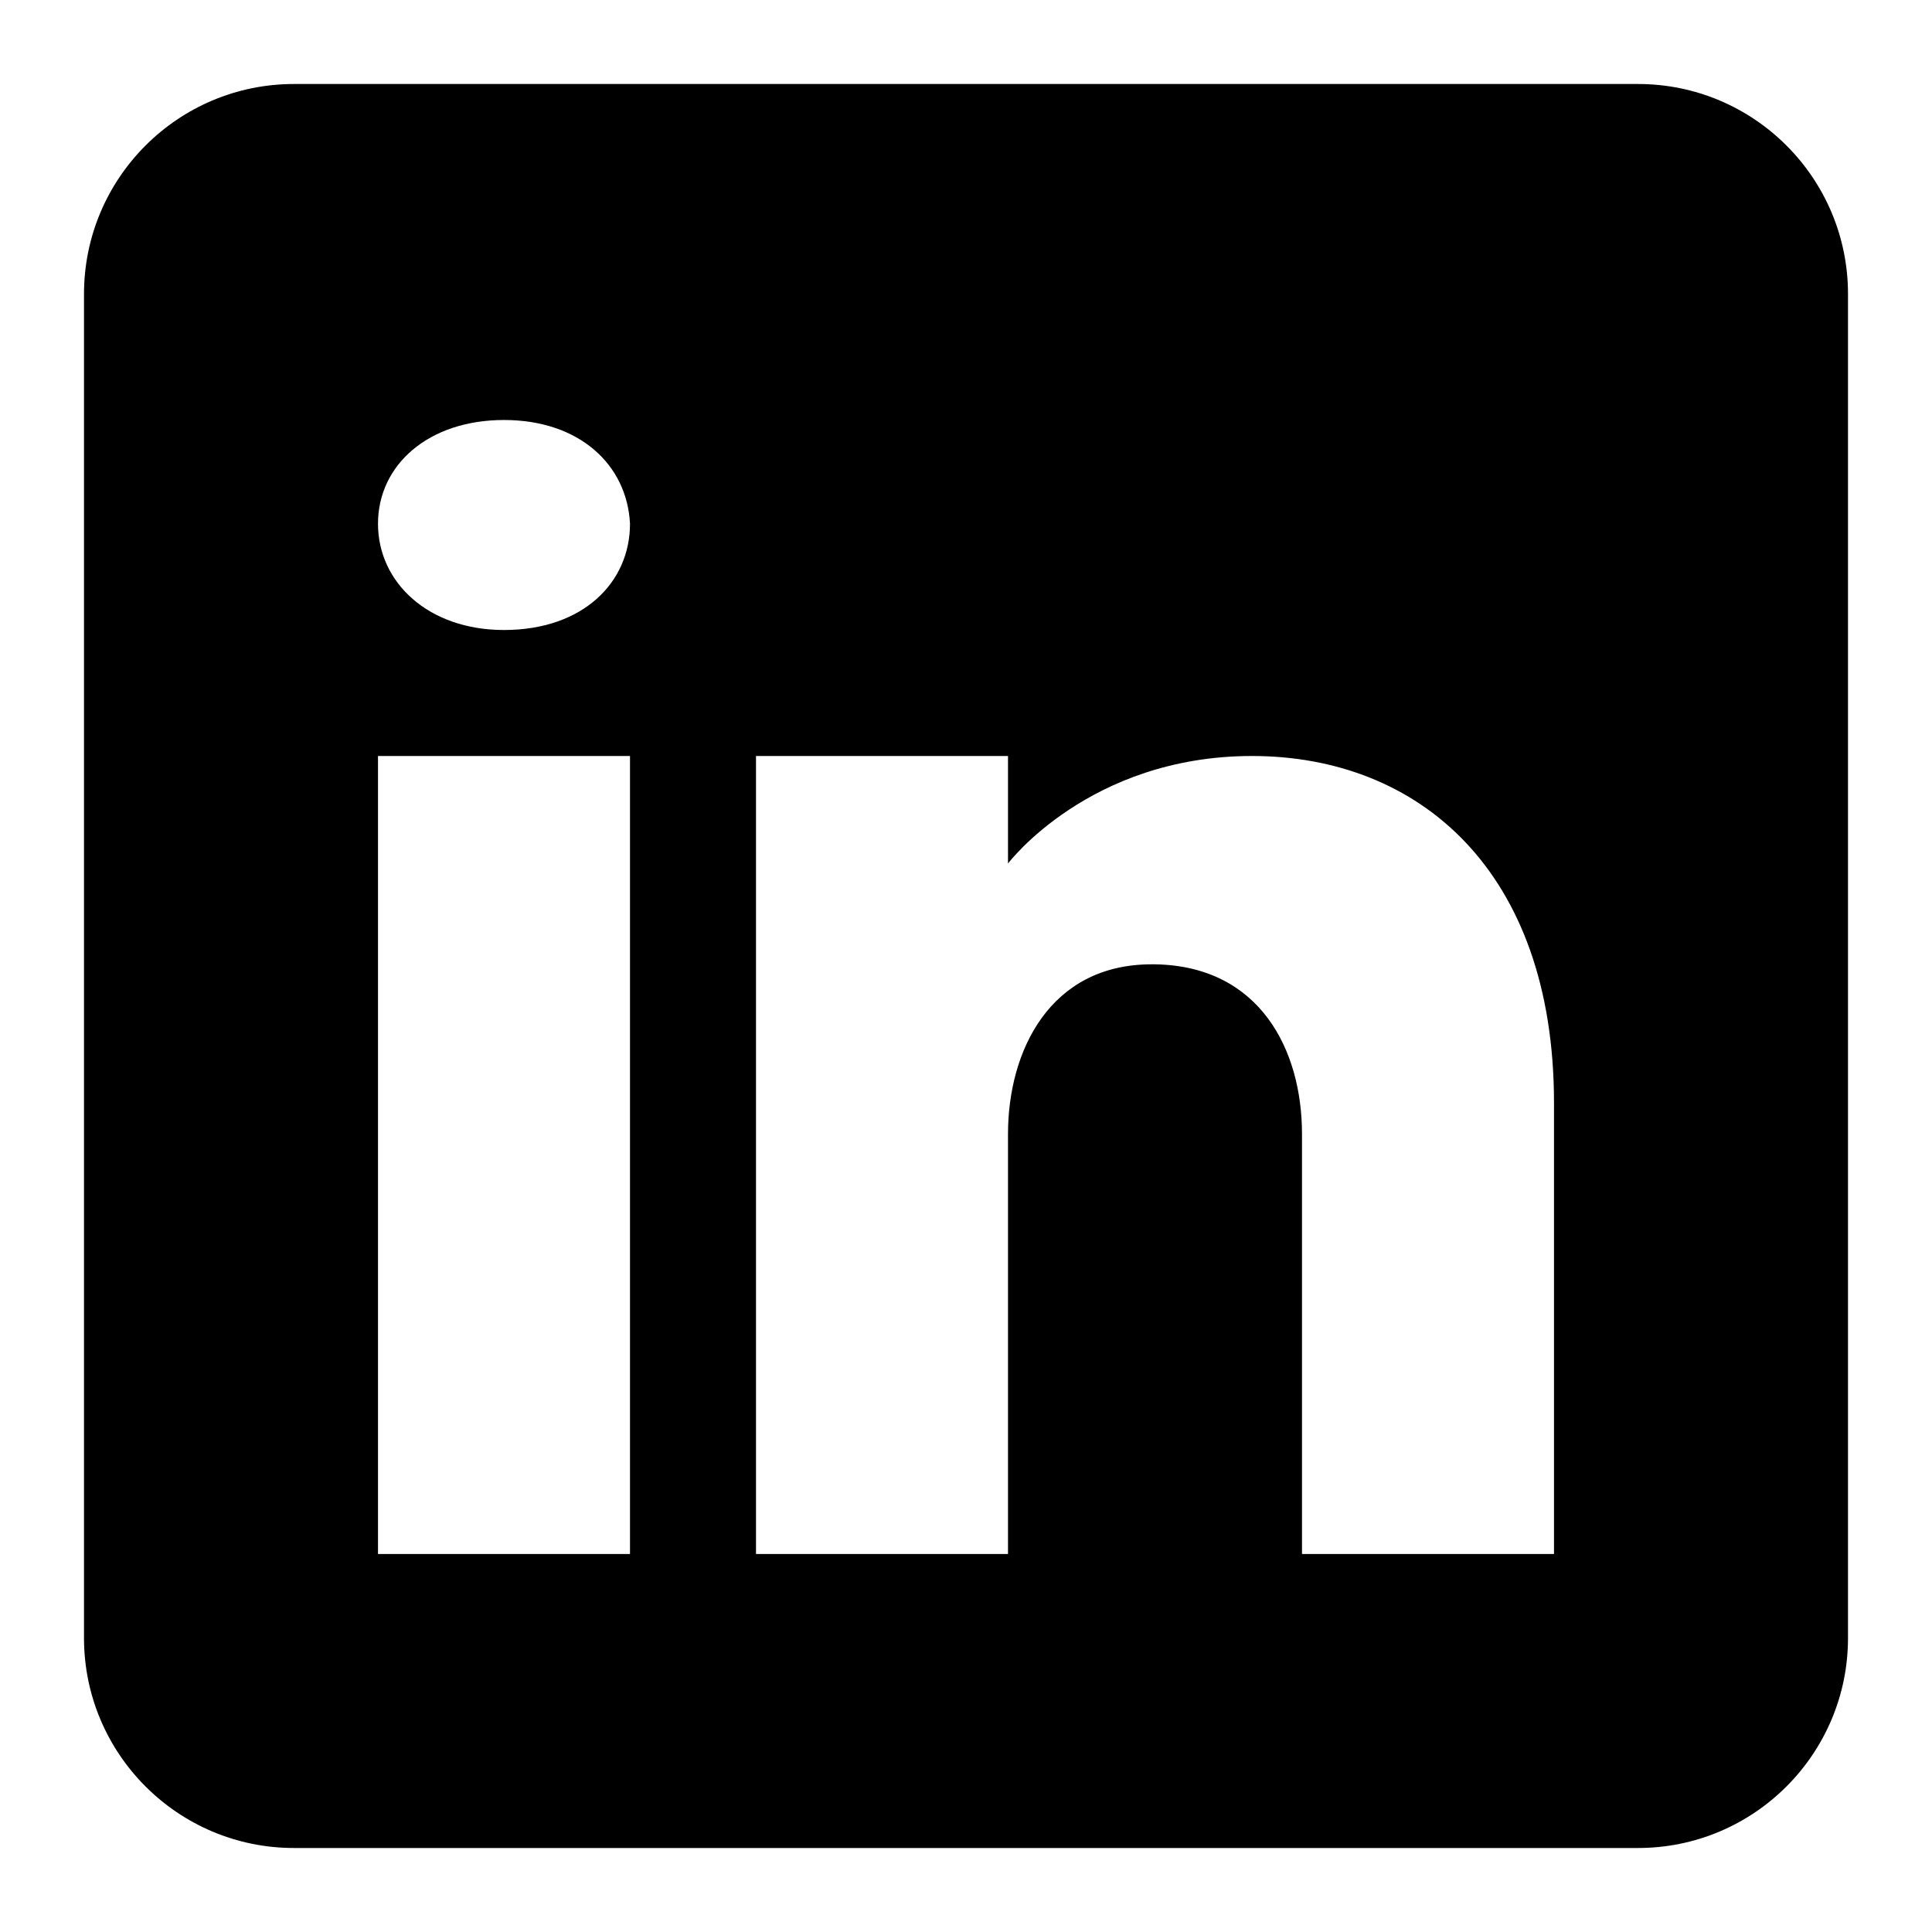
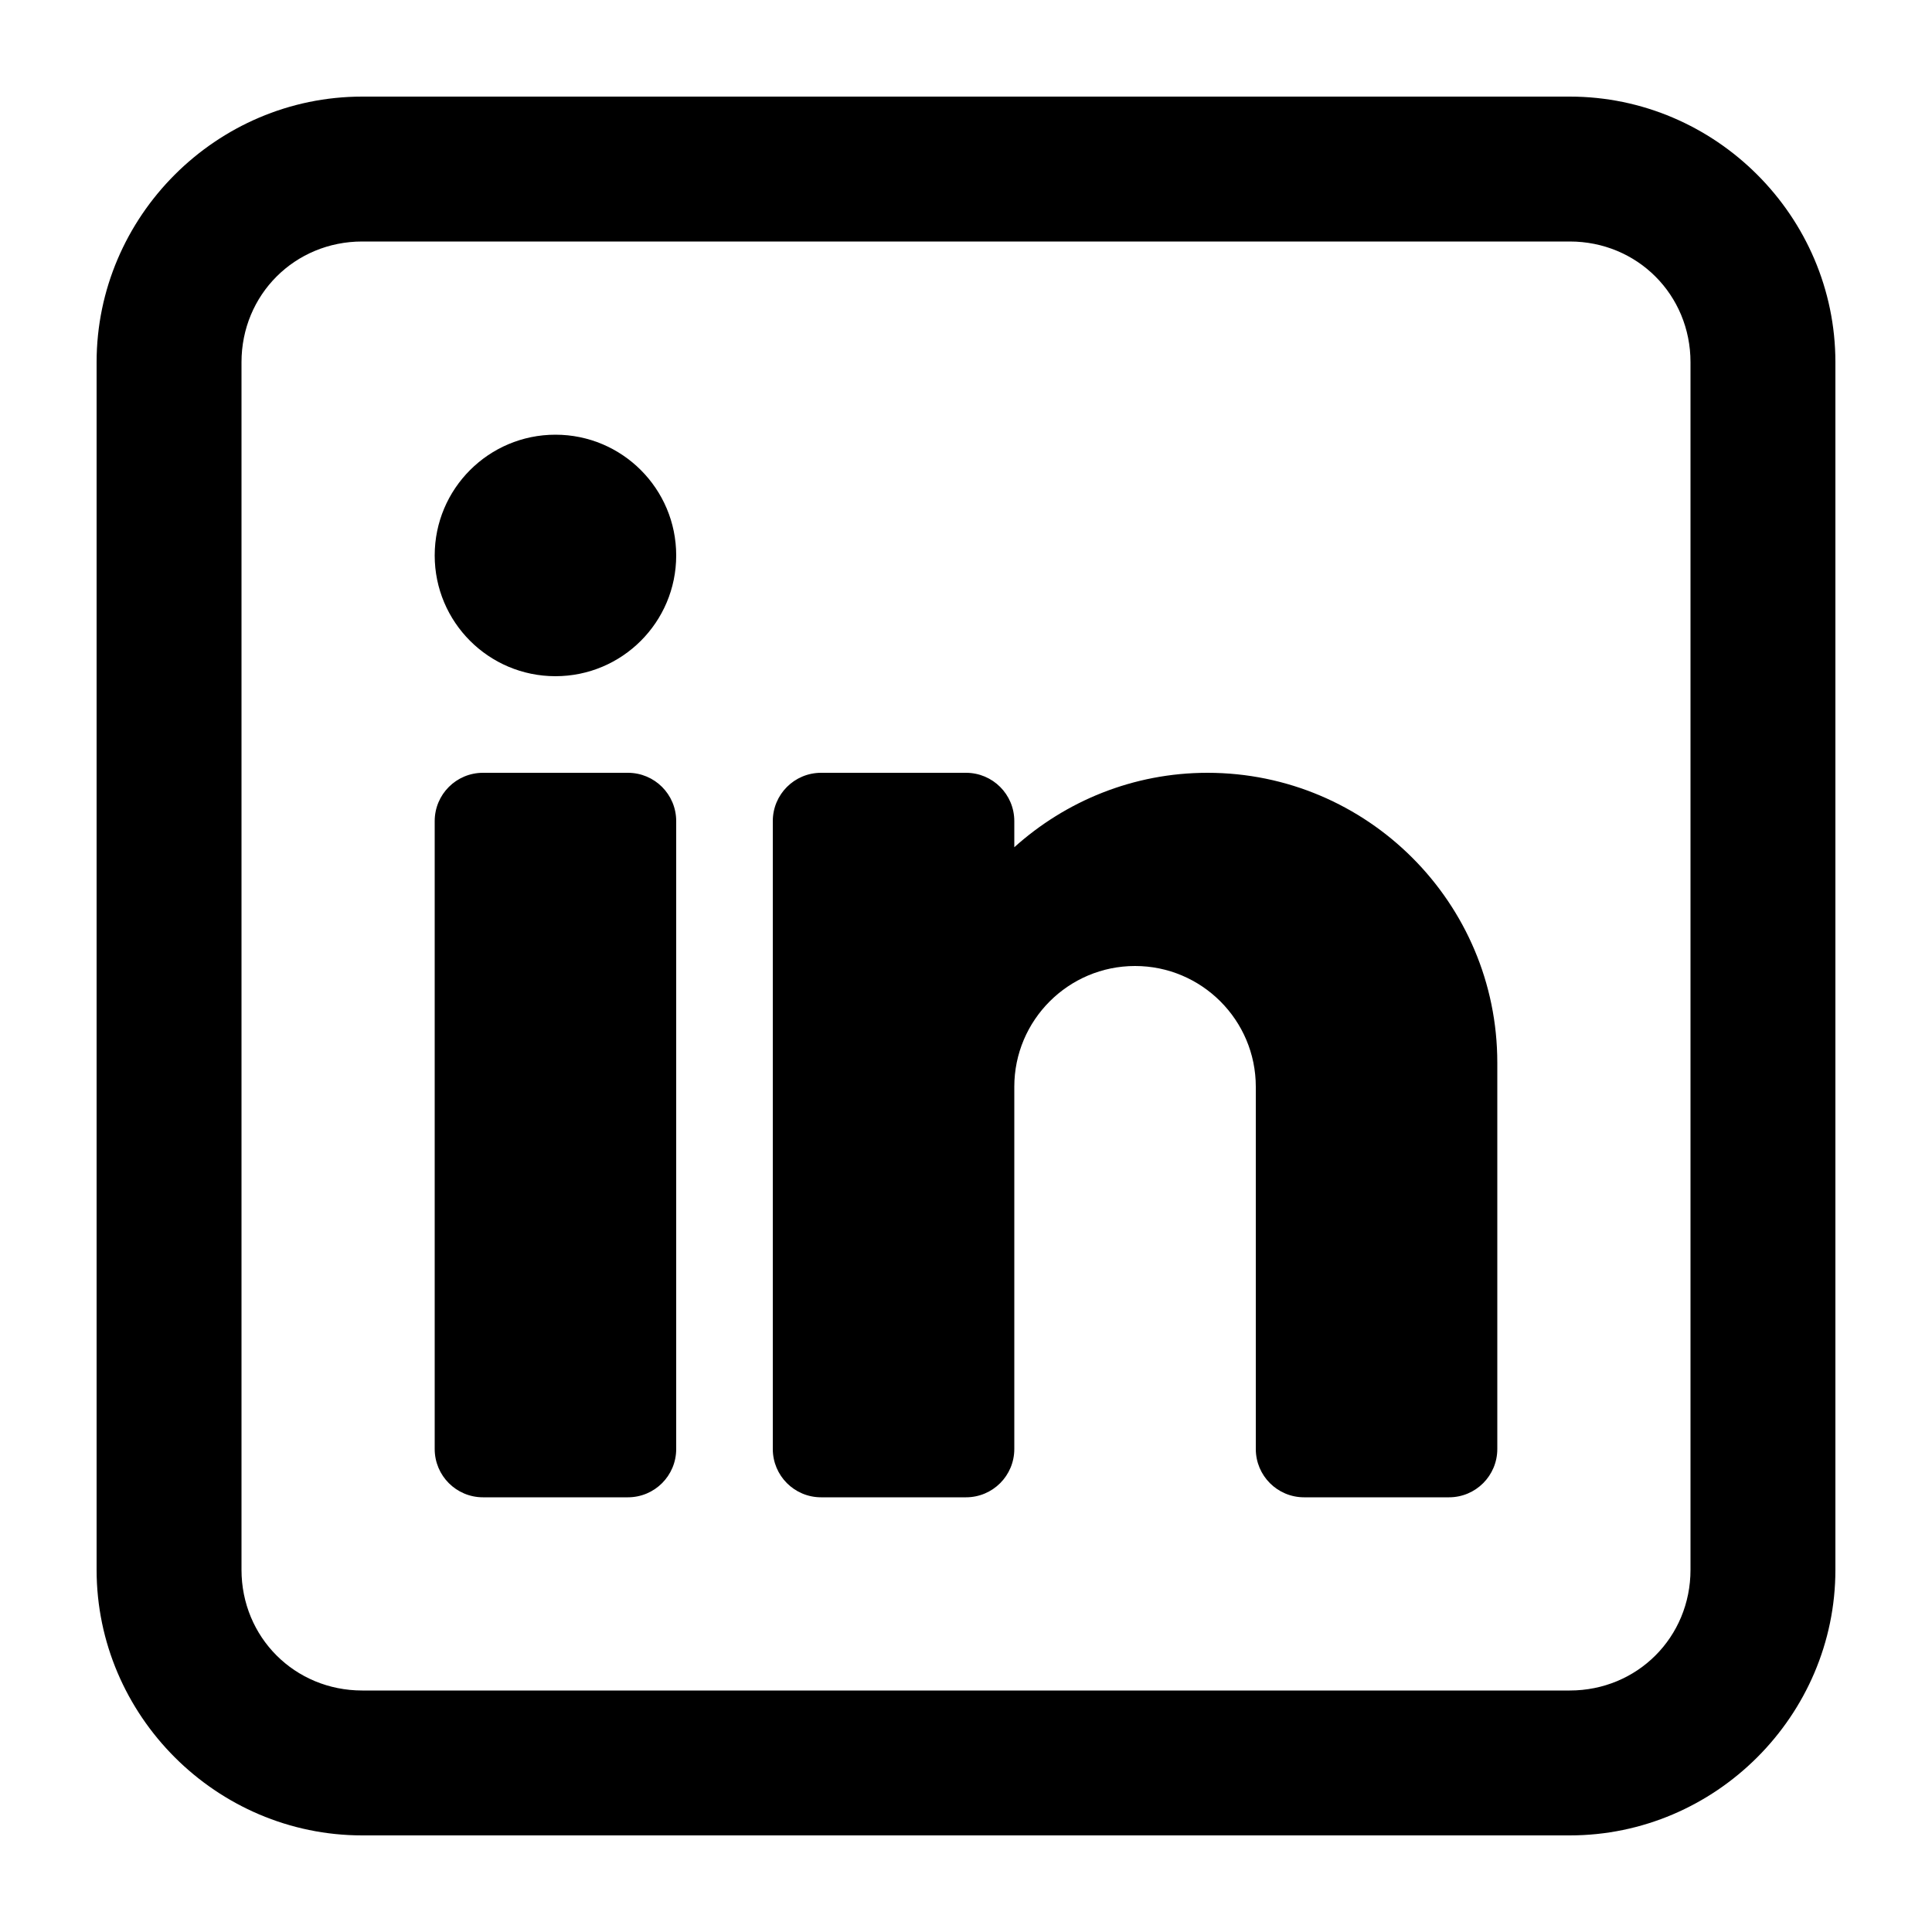
- <svg xmlns="http://www.w3.org/2000/svg" viewBox="2 2 46 46">
-   <path d="M41,4H9C6.24,4,4,6.24,4,9v32c0,2.76,2.24,5,5,5h32c2.76,0,5-2.24,5-5V9C46,6.24,43.76,4,41,4z M17,20v19h-6V20H17z M11,14.47c0-1.4,1.2-2.47,3-2.47s2.93,1.07,3,2.47c0,1.4-1.12,2.53-3,2.53C12.2,17,11,15.87,11,14.47z M39,39h-6c0,0,0-9.26,0-10 c0-2-1-4-3.5-4.04h-0.08C27,24.96,26,27.02,26,29c0,0.91,0,10,0,10h-6V20h6v2.56c0,0,1.93-2.56,5.81-2.56 c3.97,0,7.19,2.73,7.19,8.26V39z" />
+ <svg xmlns="http://www.w3.org/2000/svg" viewBox="4 4 40 40">
+   <path d="M 11.5 6 C 8.48 6 6 8.48 6 11.5 L 6 36.5 C 6 39.52 8.48 42 11.5 42 L 36.5 42 C 39.52 42 42 39.52 42 36.5 L 42 11.5 C 42 8.48 39.52 6 36.5 6 L 11.5 6 z M 11.5 9 L 36.5 9 C 37.898 9 39 10.102 39 11.5 L 39 36.5 C 39 37.898 37.898 39 36.5 39 L 11.5 39 C 10.102 39 9 37.898 9 36.5 L 9 11.5 C 9 10.102 10.102 9 11.5 9 z M 15.5 13 A 2.5 2.5 0 0 0 15.5 18 A 2.5 2.5 0 0 0 15.5 13 z M 14 20 C 13.447 20 13 20.447 13 21 L 13 34 C 13 34.553 13.447 35 14 35 L 17 35 C 17.553 35 18 34.553 18 34 L 18 21 C 18 20.447 17.553 20 17 20 L 14 20 z M 21 20 C 20.447 20 20 20.447 20 21 L 20 34 C 20 34.553 20.447 35 21 35 L 24 35 C 24.553 35 25 34.553 25 34 L 25 26.5 C 25 25.121 26.121 24 27.5 24 C 28.879 24 30 25.121 30 26.5 L 30 34 C 30 34.553 30.447 35 31 35 L 34 35 C 34.553 35 35 34.553 35 34 L 35 26 C 35 22.691 32.309 20 29 20 C 27.462 20 26.063 20.586 25 21.541 L 25 21 C 25 20.447 24.553 20 24 20 L 21 20 z" />
</svg>
